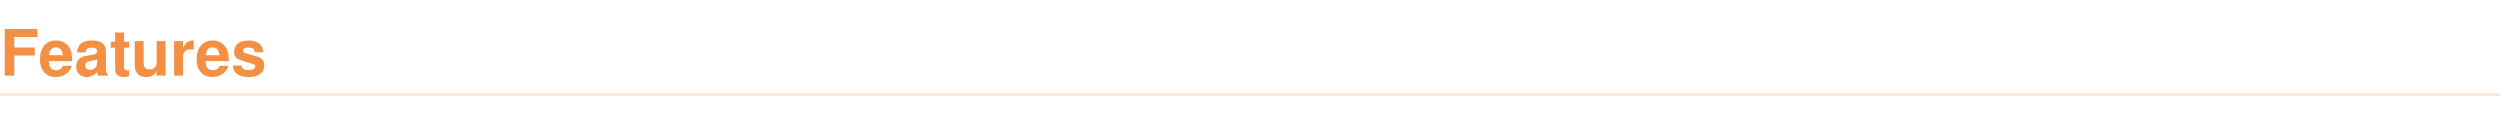
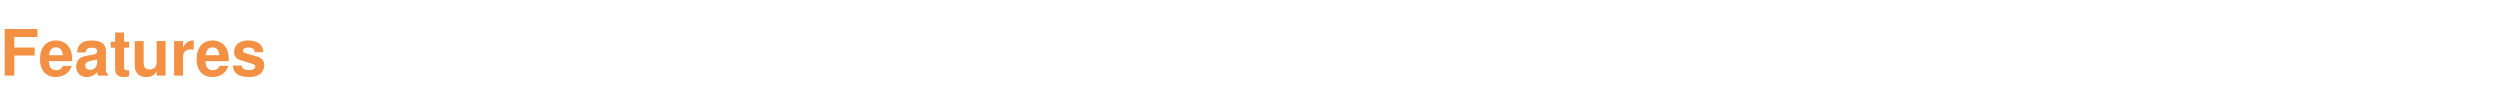
- <svg xmlns="http://www.w3.org/2000/svg" width="860" height="44" viewBox="0 0 860 44">
-   <rect width="860" height="44" fill="none" />
+ <svg xmlns="http://www.w3.org/2000/svg" width="860" height="36" viewBox="0 0 860 36">
  <text x="0" y="26" font-family="-apple-system, BlinkMacSystemFont, 'Segoe UI', Helvetica, Arial, sans-serif" font-size="22" font-weight="700" fill="#F39044">Features</text>
-   <rect x="0" y="32" width="860" height="1" fill="#F39044" opacity="0.2" />
</svg>
